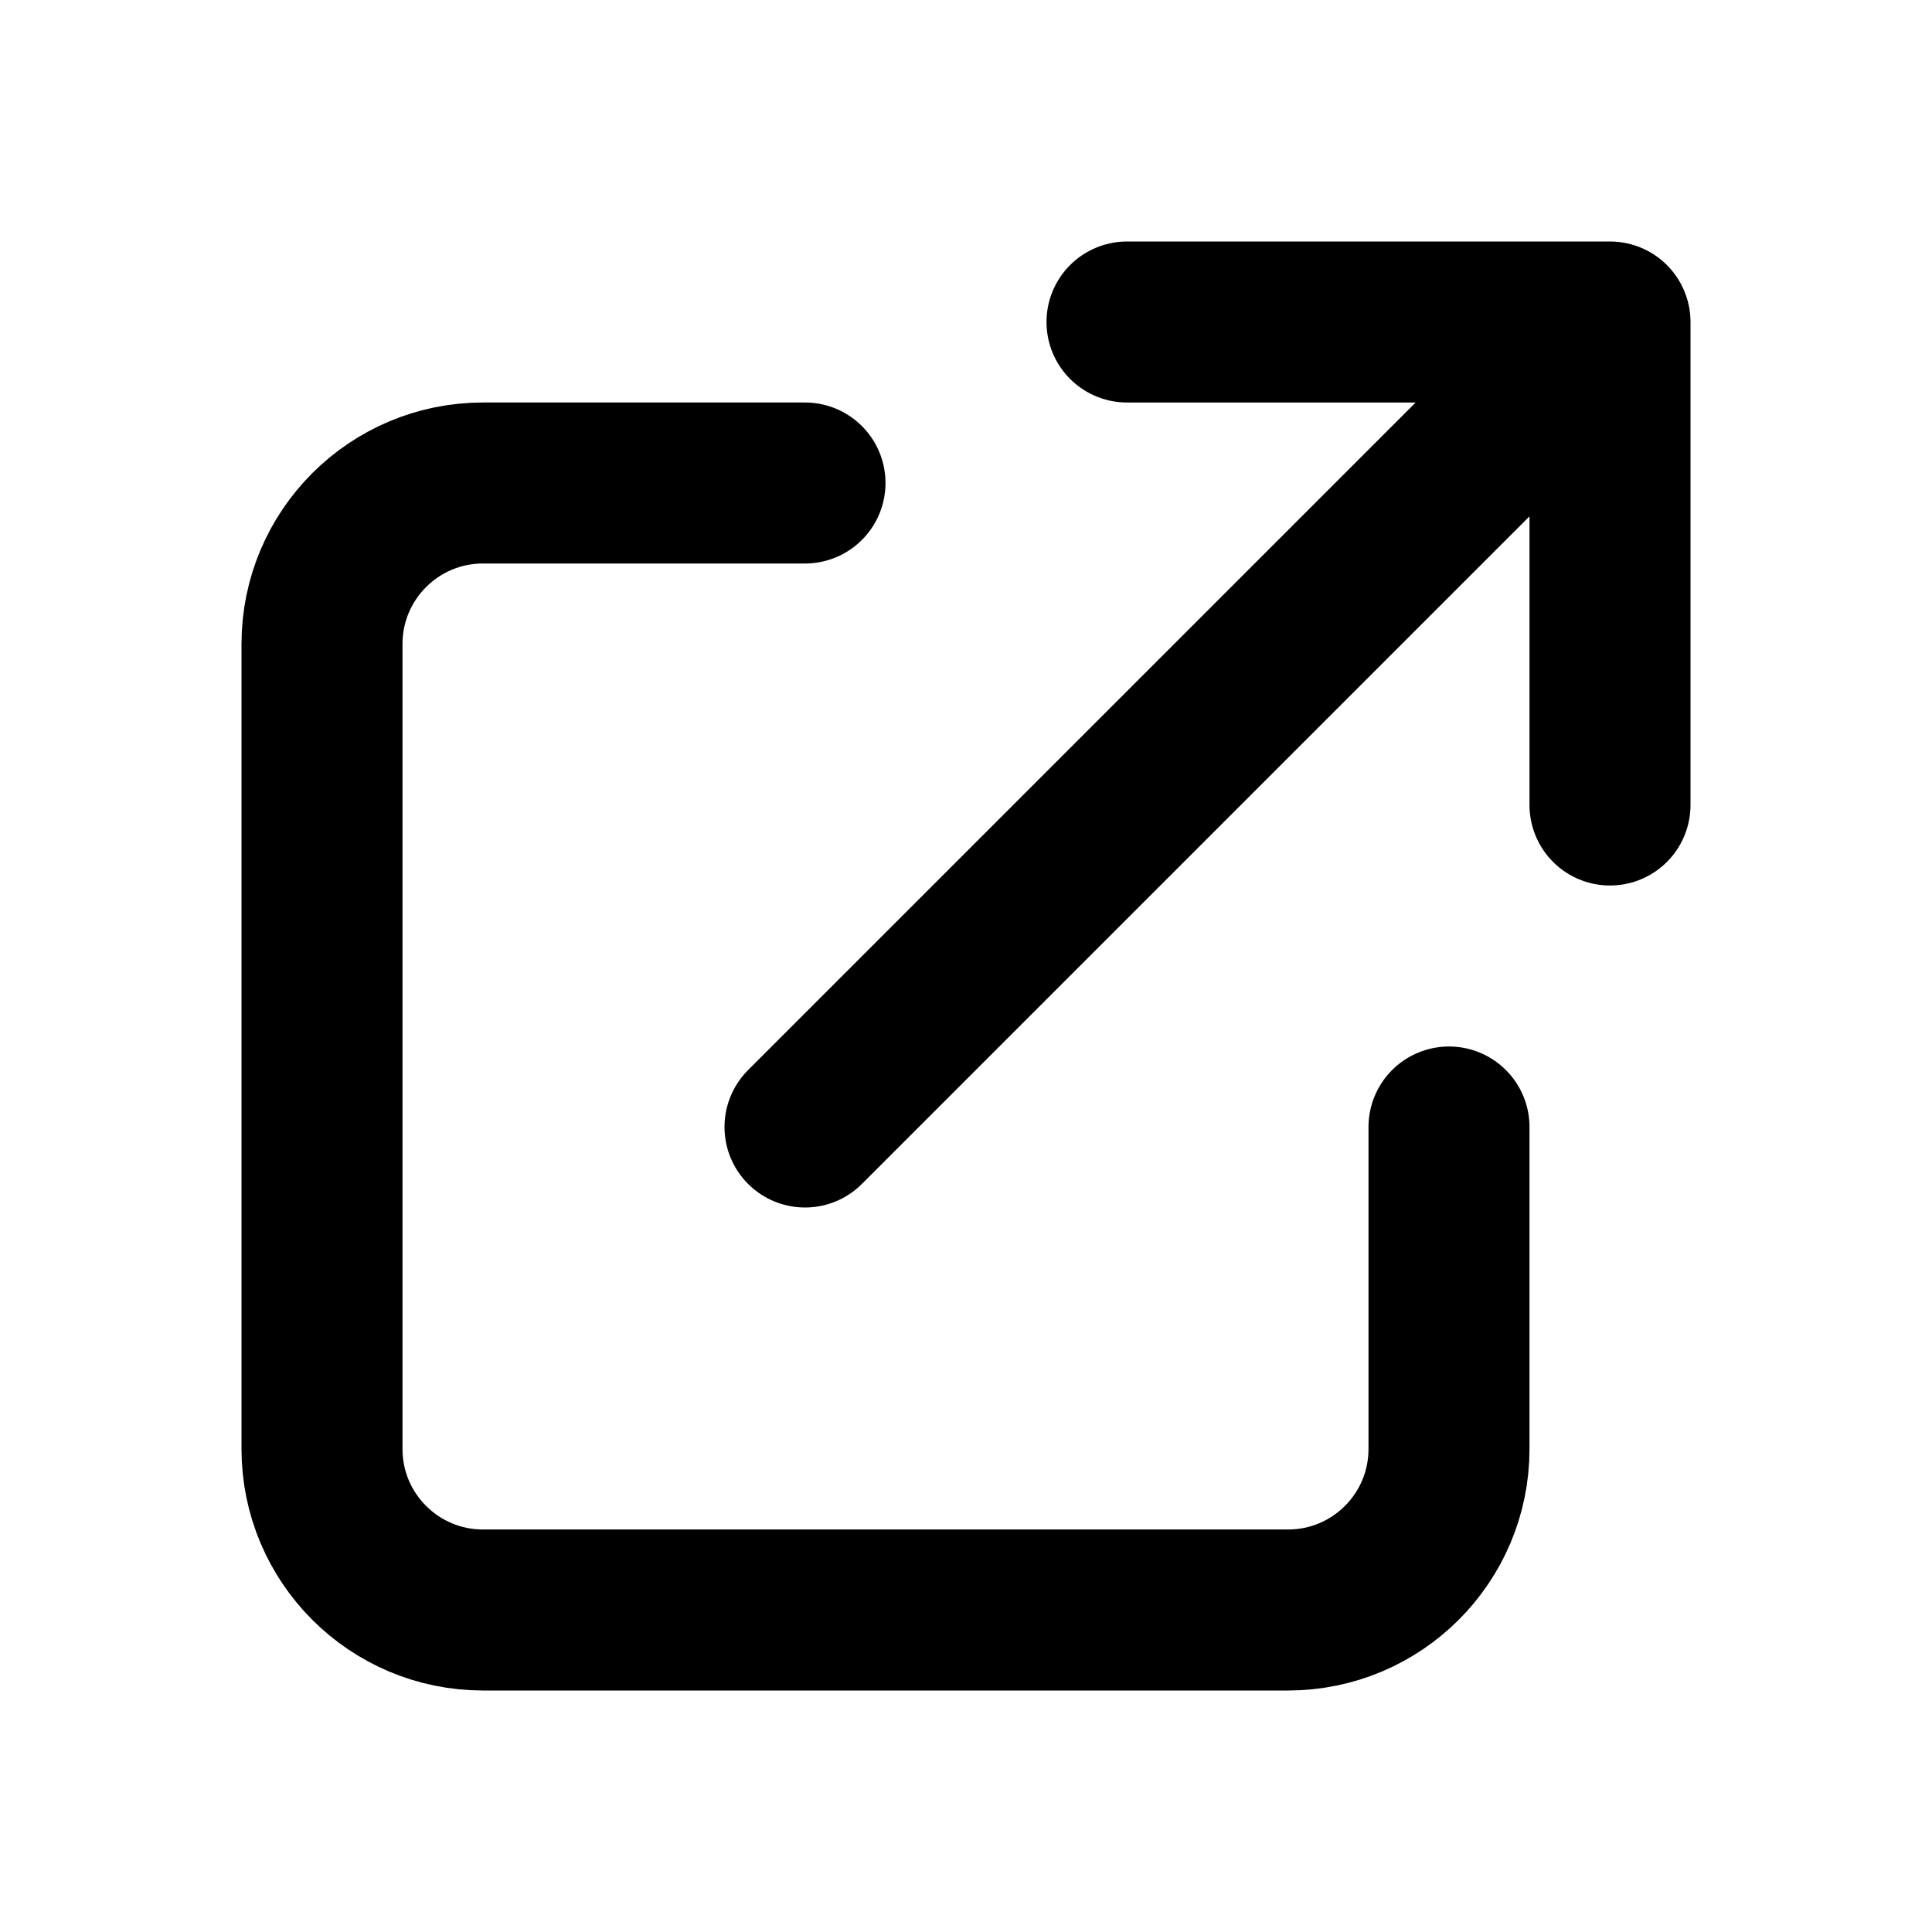
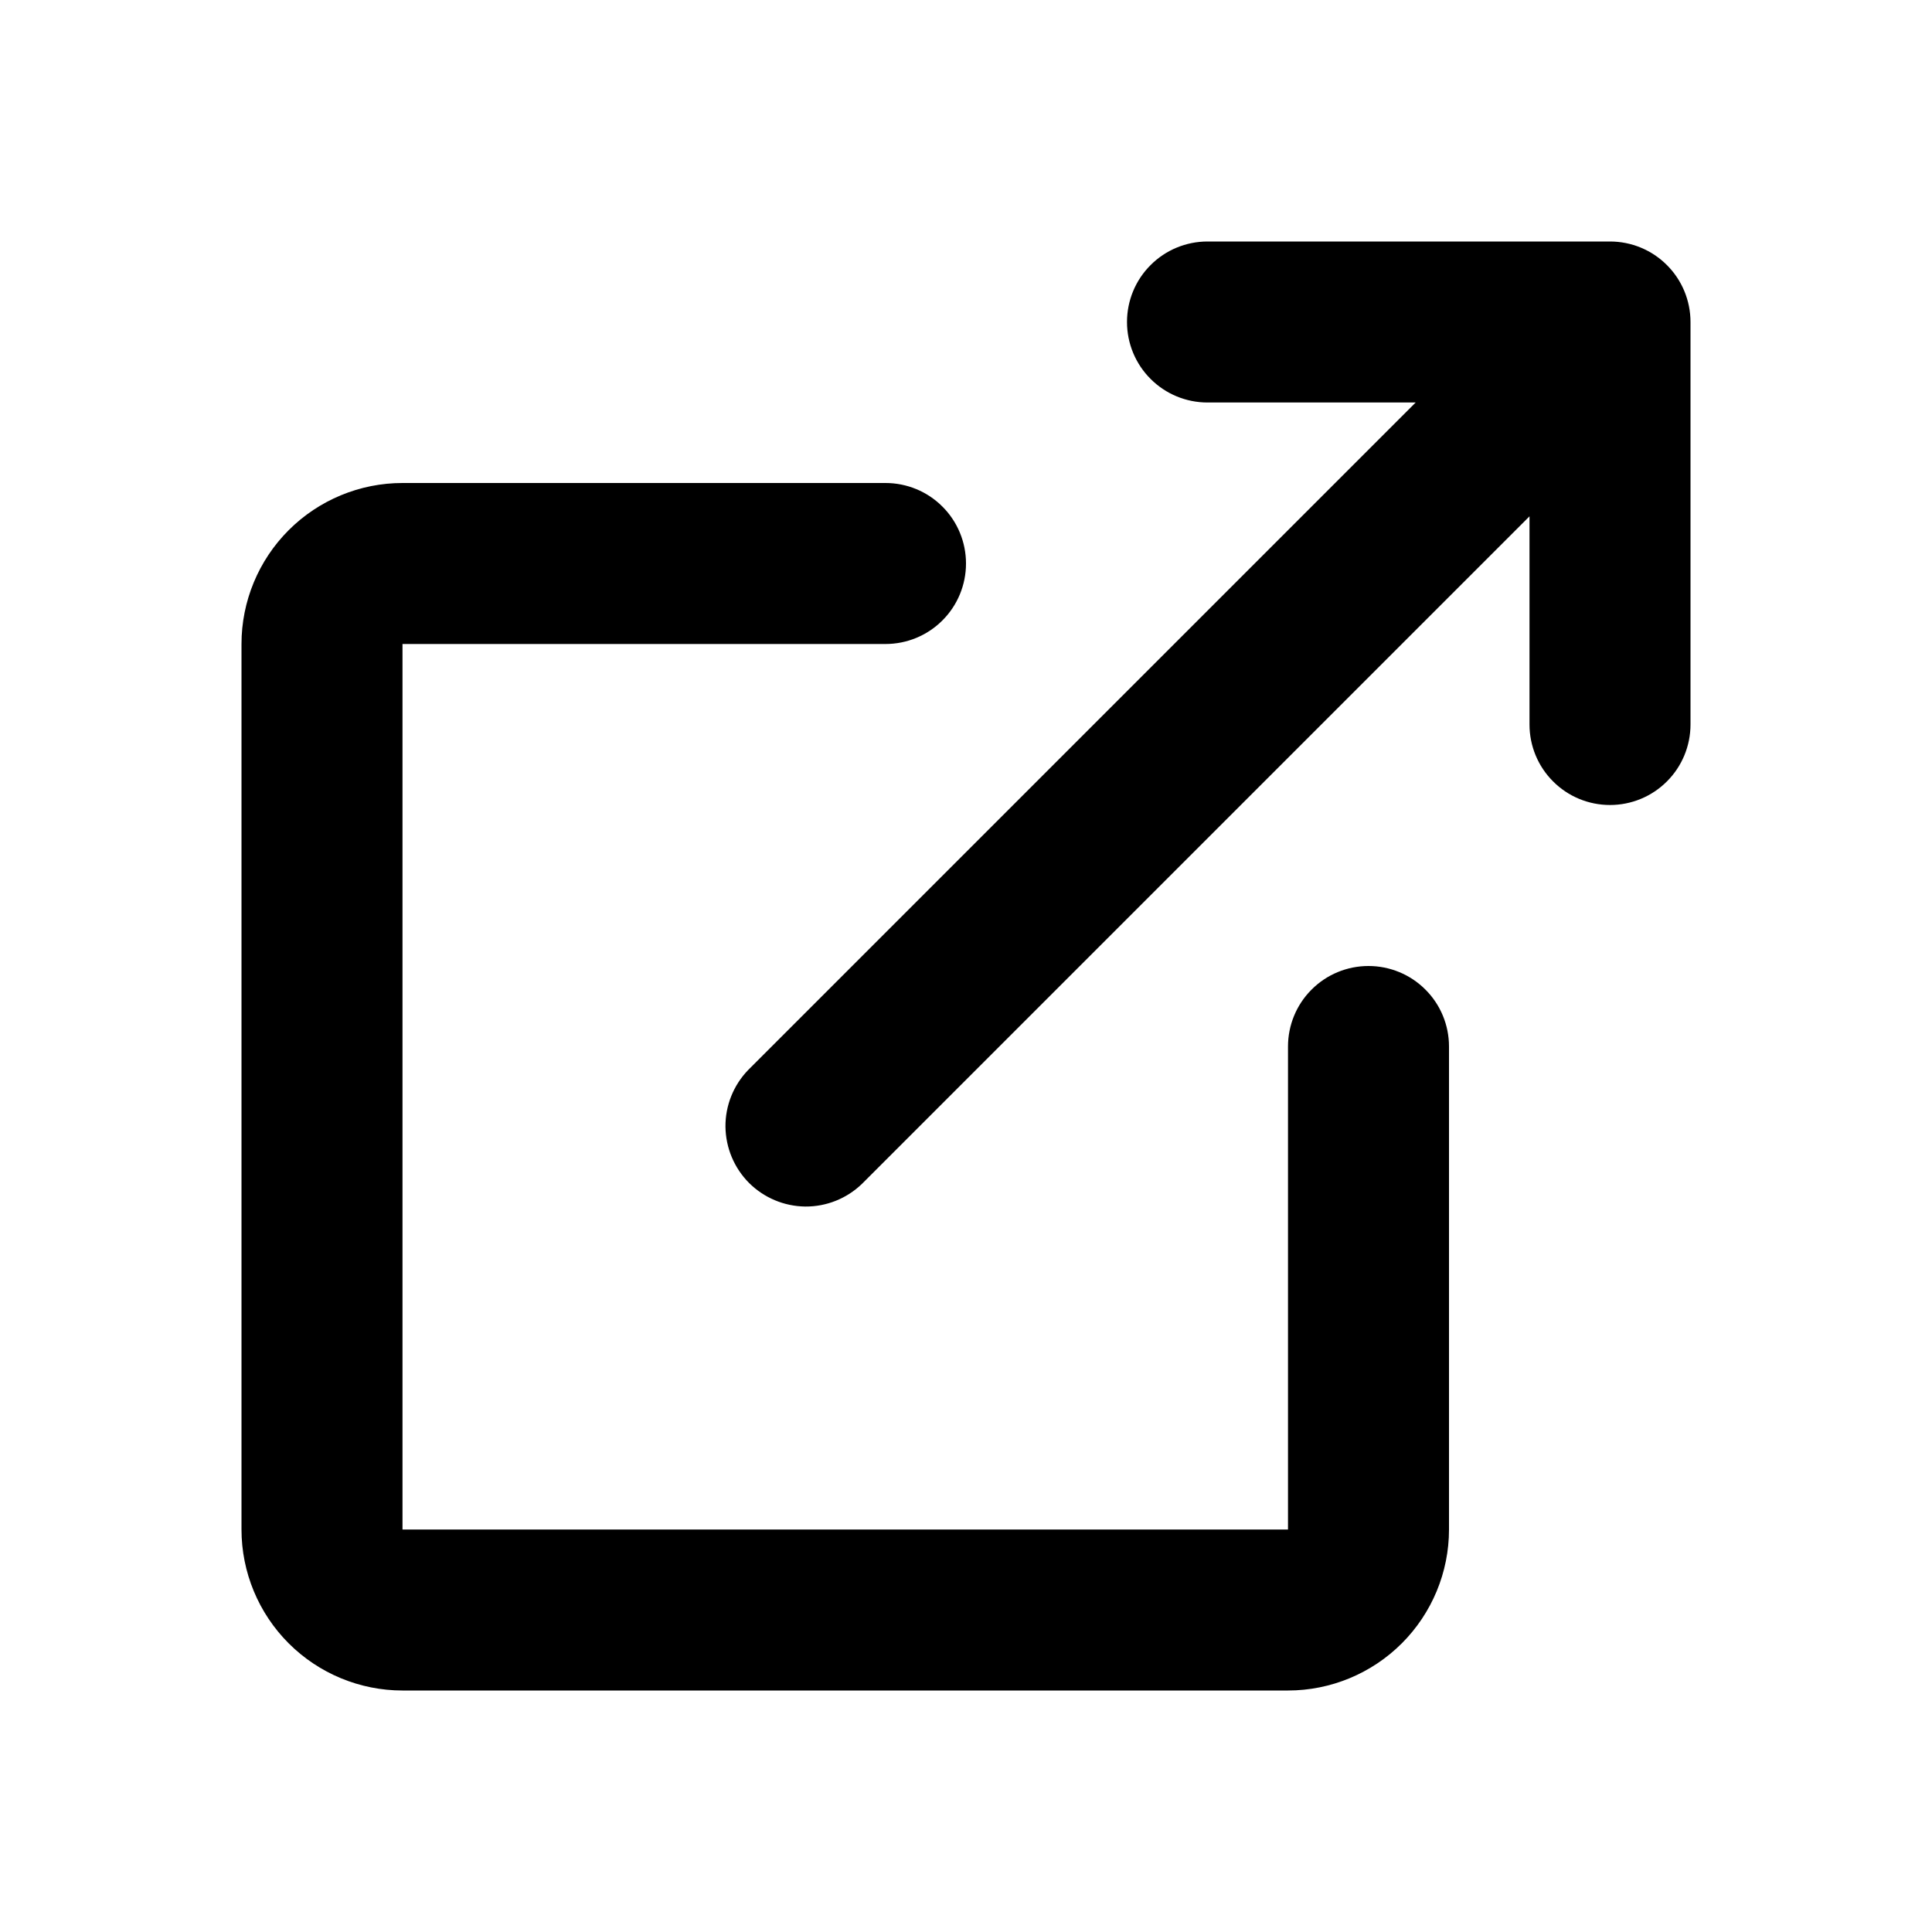
- <svg xmlns="http://www.w3.org/2000/svg" fill="none" viewBox="0 0 24 24" stroke-width="2" stroke="currentColor" aria-hidden="true">
-   <path stroke-linecap="round" stroke-linejoin="round" d="M10 6H6a2 2 0 00-2 2v10a2 2 0 002 2h10a2 2 0 002-2v-4M14 4h6m0 0v6m0-6L10 14" />
+ <svg xmlns="http://www.w3.org/2000/svg" width="24" height="24" viewBox="0 0 24 24" fill="none">
+   <path d="M11 6C11.265 6 11.52 6.105 11.707 6.293C11.895 6.48 12 6.735 12 7C12 7.265 11.895 7.52 11.707 7.707C11.52 7.895 11.265 8 11 8H5V19H16V13C16 12.735 16.105 12.48 16.293 12.293C16.48 12.105 16.735 12 17 12C17.265 12 17.52 12.105 17.707 12.293C17.895 12.48 18 12.735 18 13V19C18 19.53 17.789 20.039 17.414 20.414C17.039 20.789 16.53 21 16 21H5C4.47 21 3.961 20.789 3.586 20.414C3.211 20.039 3 19.53 3 19V8C3 7.47 3.211 6.961 3.586 6.586C3.961 6.211 4.47 6 5 6H11ZM20 3C20.265 3 20.52 3.105 20.707 3.293C20.895 3.48 21 3.735 21 4V9C21 9.265 20.895 9.52 20.707 9.707C20.52 9.895 20.265 10 20 10C19.735 10 19.48 9.895 19.293 9.707C19.105 9.52 19 9.265 19 9V6.414L10.707 14.707C10.518 14.889 10.266 14.99 10.004 14.988C9.741 14.985 9.491 14.88 9.305 14.695C9.12 14.509 9.015 14.259 9.012 13.996C9.01 13.734 9.111 13.482 9.293 13.293L17.586 5H15C14.735 5 14.48 4.895 14.293 4.707C14.105 4.52 14 4.265 14 4C14 3.735 14.105 3.48 14.293 3.293C14.48 3.105 14.735 3 15 3H20Z" fill="currentColor" />
</svg>
